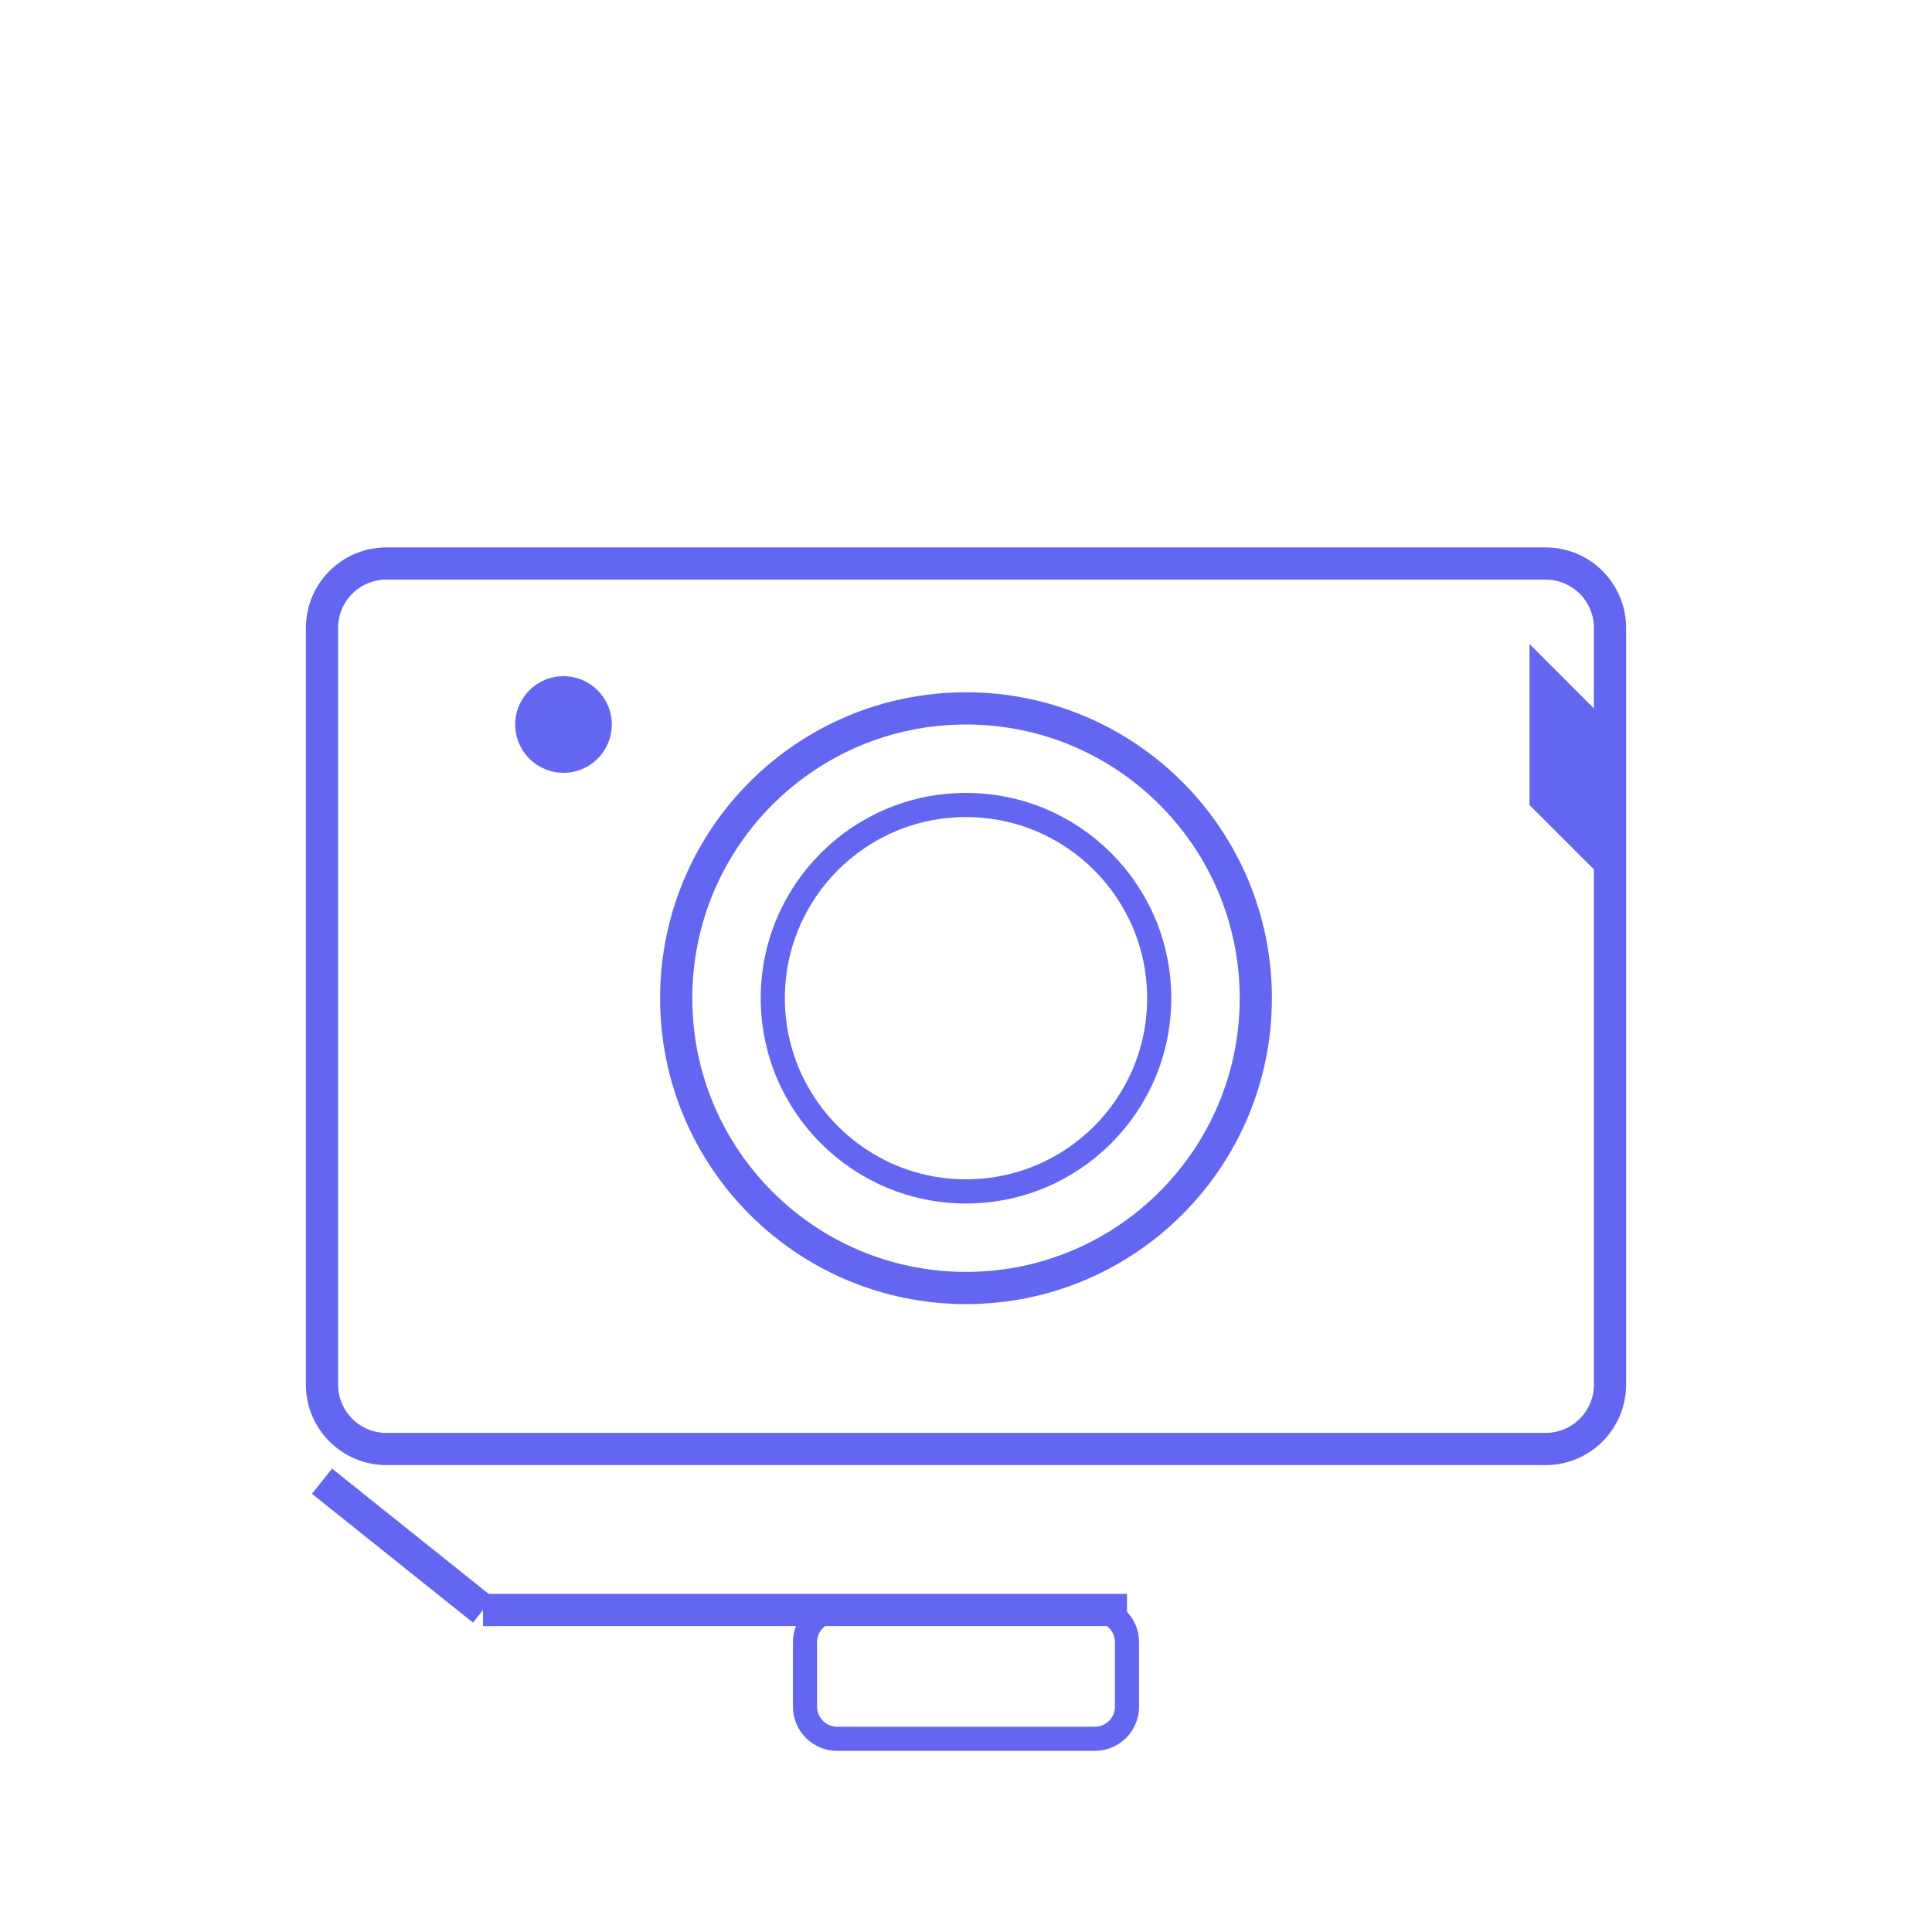
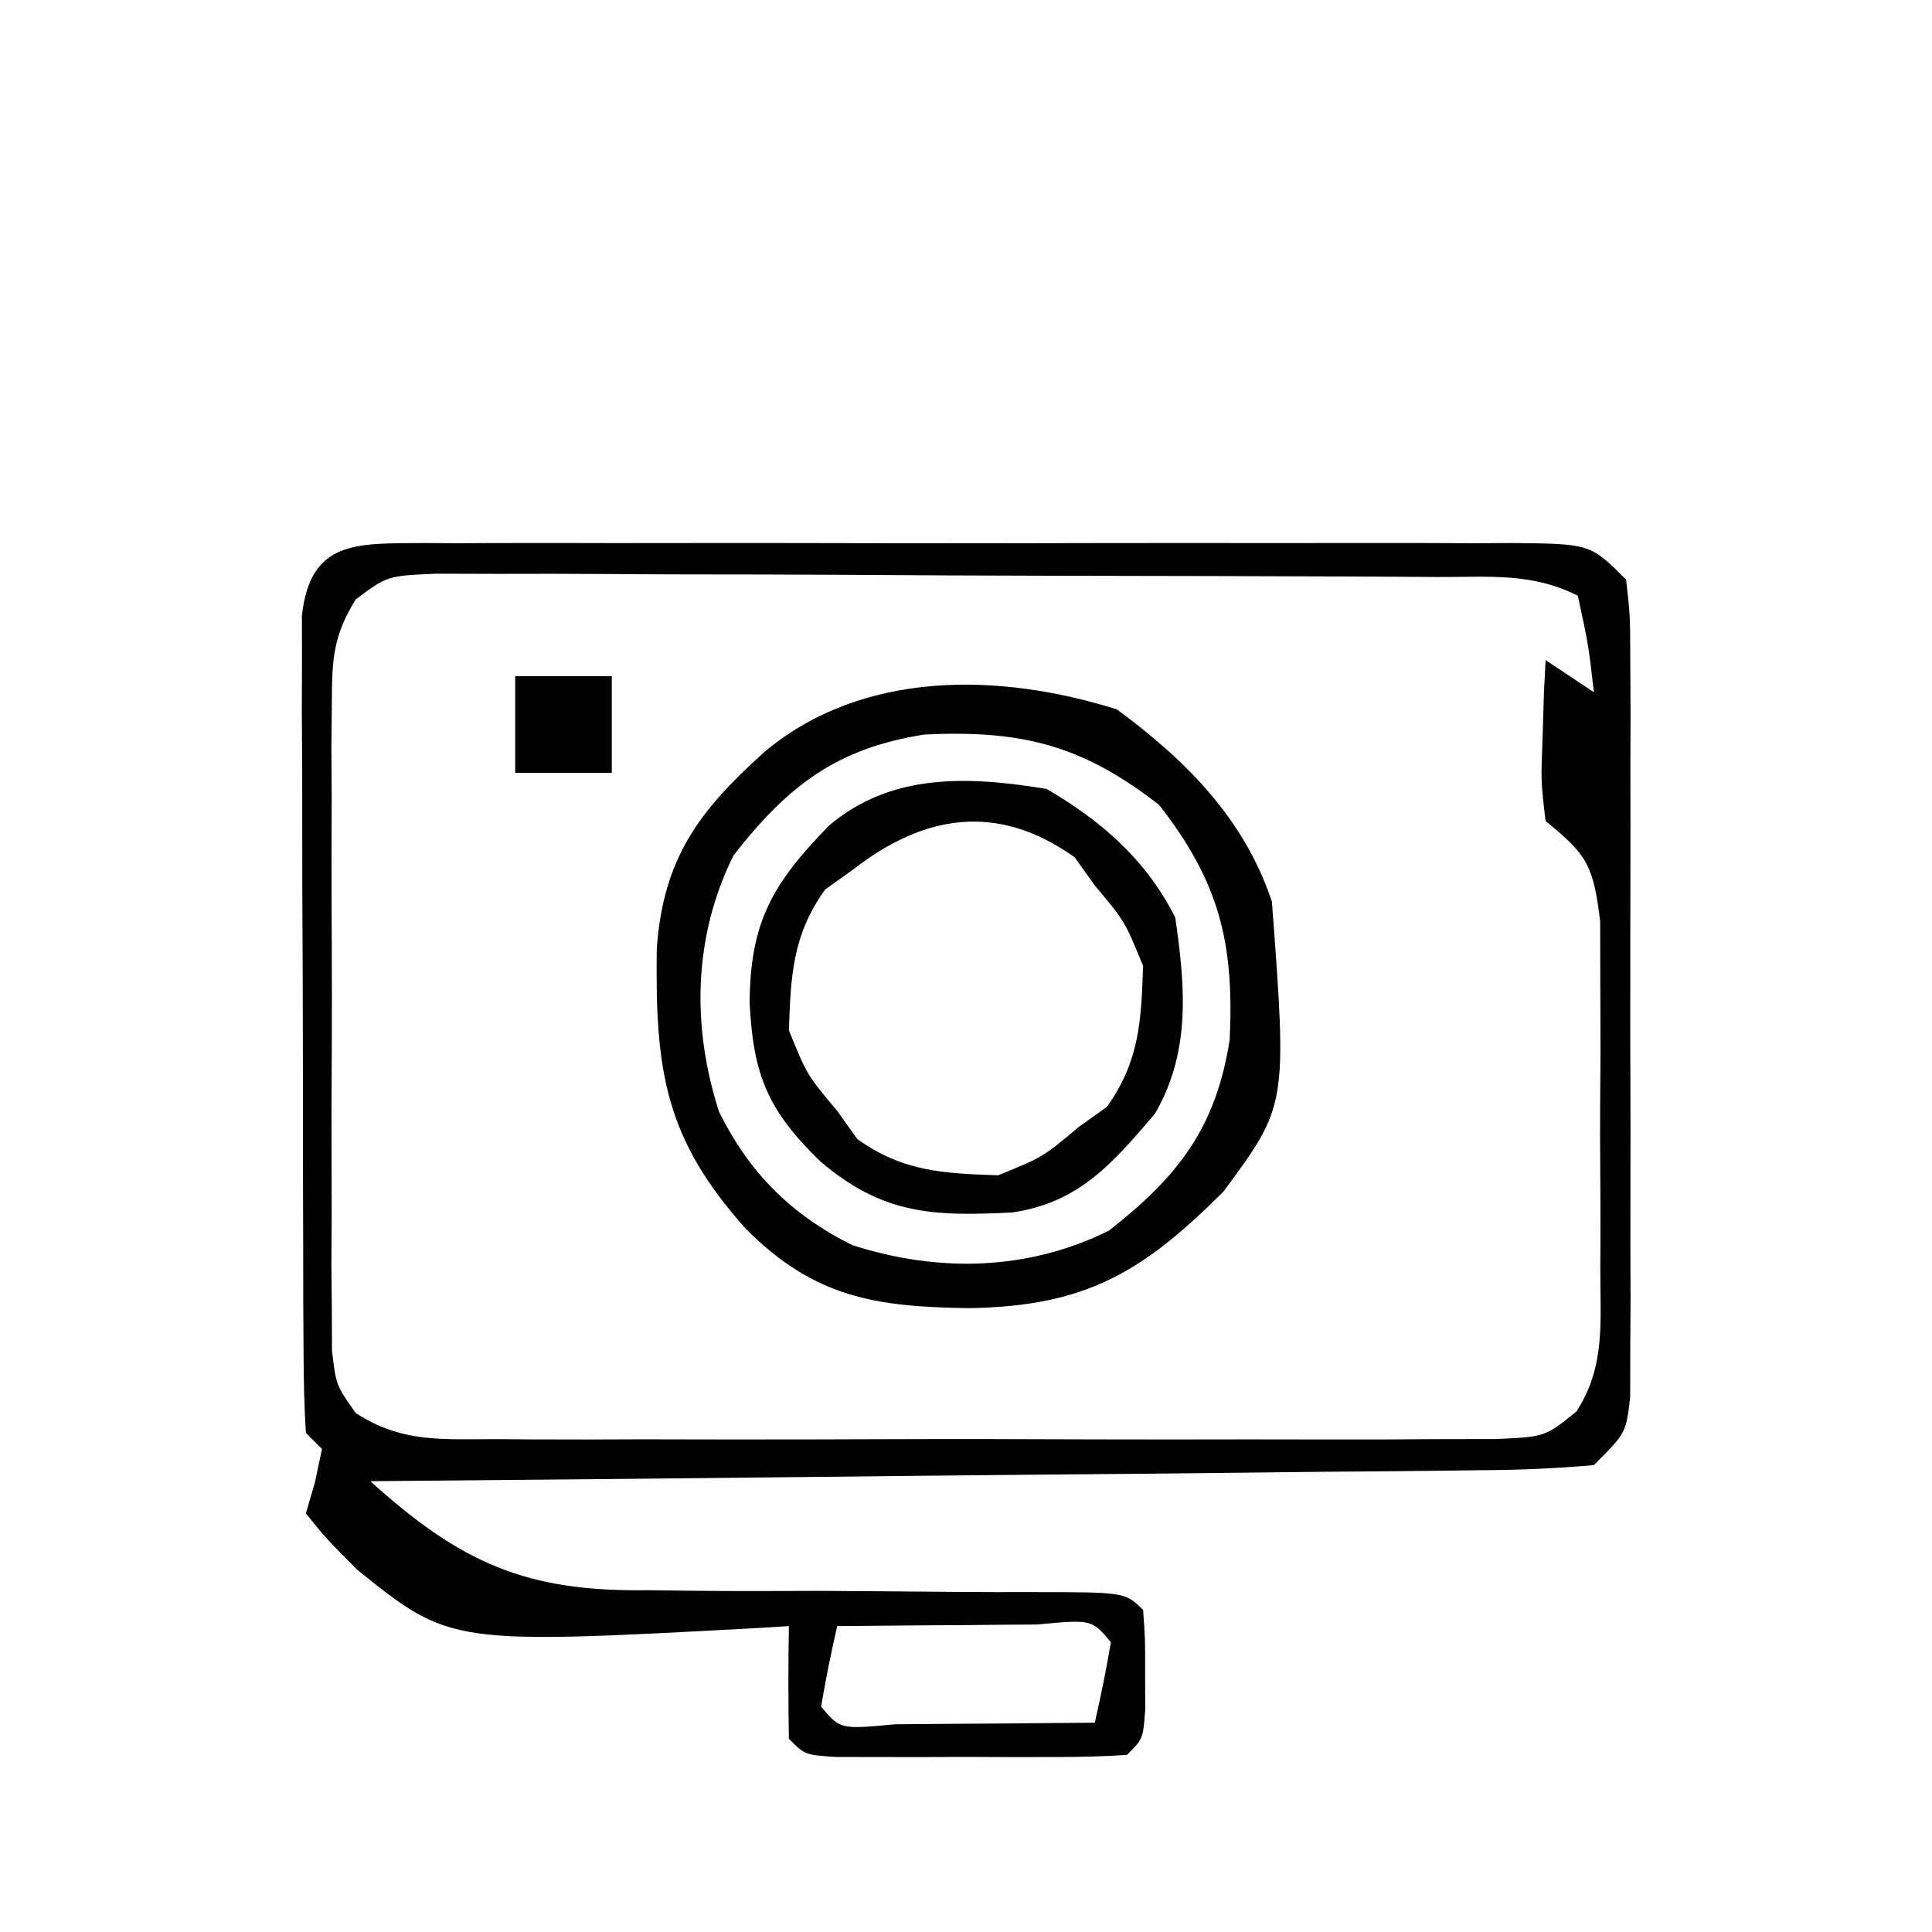
- <svg xmlns="http://www.w3.org/2000/svg" viewBox="0 0 120 120">
-   <rect width="120" height="120" fill="none" />
-   <rect x="20" y="35" width="80" height="55" rx="4" fill="none" stroke="#6366f1" stroke-width="2" />
-   <circle cx="60" cy="62" r="18" fill="none" stroke="#6366f1" stroke-width="2" />
-   <circle cx="60" cy="62" r="12" fill="none" stroke="#6366f1" stroke-width="1.5" />
-   <polygon points="95,40 100,45 100,55 95,50" fill="#6366f1" />
-   <circle cx="35" cy="45" r="3" fill="#6366f1" />
-   <line x1="20" y1="92" x2="30" y2="100" stroke="#6366f1" stroke-width="2" />
-   <line x1="30" y1="100" x2="70" y2="100" stroke="#6366f1" stroke-width="2" />
-   <rect x="50" y="100" width="20" height="8" fill="none" stroke="#6366f1" stroke-width="1.5" rx="2" />
+ <svg xmlns="http://www.w3.org/2000/svg" version="1.1" width="120" height="120">
+   <path d="M0 0 C1.079 0.006 1.079 0.006 2.179 0.012 C2.937 0.009 3.695 0.005 4.475 0.002 C6.987 -0.007 9.499 -0.001 12.011 0.005 C13.752 0.004 15.493 0.002 17.234 -0 C20.886 -0.003 24.538 0.001 28.19 0.01 C32.877 0.022 37.565 0.015 42.253 0.003 C45.849 -0.004 49.445 -0.002 53.041 0.003 C54.77 0.005 56.499 0.003 58.228 -0.002 C60.641 -0.007 63.054 0.001 65.468 0.012 C66.187 0.008 66.906 0.004 67.647 0 C72.595 0.043 72.595 0.043 74.823 2.271 C75.077 4.51 75.077 4.51 75.082 7.332 C75.088 8.386 75.095 9.441 75.101 10.527 C75.097 11.67 75.093 12.812 75.089 13.99 C75.091 15.159 75.093 16.327 75.095 17.532 C75.096 20.006 75.092 22.481 75.084 24.956 C75.073 28.755 75.084 32.554 75.097 36.353 C75.096 38.753 75.093 41.153 75.089 43.552 C75.093 44.695 75.097 45.838 75.101 47.015 C75.092 48.597 75.092 48.597 75.082 50.211 C75.081 51.142 75.079 52.073 75.077 53.032 C74.823 55.271 74.823 55.271 72.823 57.271 C70.386 57.488 68.06 57.582 65.62 57.59 C64.507 57.605 64.507 57.605 63.373 57.62 C60.916 57.651 58.46 57.668 56.003 57.685 C54.302 57.704 52.601 57.723 50.9 57.744 C46.418 57.795 41.937 57.835 37.455 57.872 C32.884 57.912 28.313 57.963 23.741 58.013 C14.769 58.11 5.796 58.194 -3.177 58.271 C2.482 63.379 6.515 65.155 14.101 65.041 C14.953 65.052 15.805 65.063 16.682 65.075 C19.376 65.105 22.067 65.096 24.761 65.084 C27.479 65.098 30.197 65.12 32.914 65.146 C34.599 65.159 36.284 65.164 37.969 65.159 C43.716 65.164 43.716 65.164 44.823 66.271 C44.956 68.084 44.956 68.084 44.948 70.271 C44.952 71.354 44.952 71.354 44.956 72.459 C44.823 74.271 44.823 74.271 43.823 75.271 C42.347 75.37 40.866 75.402 39.386 75.404 C38.044 75.406 38.044 75.406 36.675 75.408 C35.263 75.402 35.263 75.402 33.823 75.396 C32.412 75.402 32.412 75.402 30.972 75.408 C30.077 75.406 29.183 75.405 28.261 75.404 C27.435 75.403 26.608 75.402 25.757 75.4 C23.823 75.271 23.823 75.271 22.823 74.271 C22.782 71.938 22.781 69.604 22.823 67.271 C22.234 67.308 21.645 67.344 21.038 67.382 C1.797 68.424 1.797 68.424 -3.989 63.771 C-5.946 61.802 -5.946 61.802 -7.177 60.271 C-6.991 59.632 -6.805 58.992 -6.614 58.334 C-6.398 57.313 -6.398 57.313 -6.177 56.271 C-6.507 55.941 -6.837 55.611 -7.177 55.271 C-7.281 53.625 -7.315 51.974 -7.322 50.324 C-7.328 49.269 -7.335 48.215 -7.341 47.128 C-7.342 45.98 -7.343 44.833 -7.345 43.65 C-7.348 42.48 -7.351 41.309 -7.355 40.104 C-7.36 37.623 -7.362 35.142 -7.362 32.661 C-7.364 28.853 -7.382 25.046 -7.401 21.238 C-7.404 18.834 -7.406 16.429 -7.407 14.025 C-7.414 12.879 -7.421 11.733 -7.429 10.553 C-7.426 9.495 -7.423 8.437 -7.42 7.347 C-7.421 6.413 -7.422 5.479 -7.424 4.517 C-6.907 -0.176 -4.056 0.035 0 0 Z M-4.085 3.505 C-5.484 5.768 -5.557 7.223 -5.565 9.878 C-5.574 10.81 -5.584 11.741 -5.593 12.7 C-5.587 13.703 -5.581 14.706 -5.575 15.74 C-5.578 16.772 -5.581 17.804 -5.584 18.867 C-5.586 21.049 -5.58 23.231 -5.568 25.413 C-5.552 28.758 -5.568 32.102 -5.587 35.447 C-5.585 37.565 -5.581 39.684 -5.575 41.802 C-5.581 42.805 -5.587 43.809 -5.593 44.842 C-5.584 45.773 -5.575 46.704 -5.565 47.664 C-5.562 48.483 -5.56 49.302 -5.558 50.146 C-5.305 52.306 -5.305 52.306 -4.084 54.035 C-1.178 55.918 1.288 55.653 4.726 55.659 C5.773 55.667 5.773 55.667 6.841 55.675 C9.148 55.688 11.454 55.68 13.761 55.669 C15.364 55.672 16.966 55.674 18.569 55.678 C21.928 55.683 25.287 55.676 28.647 55.662 C32.954 55.645 37.262 55.655 41.57 55.673 C44.879 55.684 48.189 55.68 51.498 55.673 C53.087 55.671 54.675 55.673 56.264 55.68 C58.483 55.688 60.702 55.676 62.921 55.659 C64.184 55.657 65.448 55.654 66.749 55.652 C69.783 55.518 69.783 55.518 71.731 53.949 C73.561 51.139 73.213 48.381 73.222 45.084 C73.225 44.385 73.228 43.686 73.231 42.966 C73.233 41.49 73.227 40.014 73.215 38.538 C73.198 36.279 73.214 34.022 73.234 31.763 C73.232 30.328 73.228 28.893 73.222 27.459 C73.217 25.5 73.217 25.5 73.212 23.502 C72.797 20.052 72.419 19.367 69.823 17.271 C69.53 14.791 69.53 14.791 69.636 12.084 C69.677 10.732 69.677 10.732 69.718 9.353 C69.753 8.666 69.788 7.979 69.823 7.271 C70.813 7.931 71.803 8.591 72.823 9.271 C72.481 6.3 72.481 6.3 71.823 3.271 C68.897 1.808 66.303 2.128 63.035 2.11 C61.988 2.102 61.988 2.102 60.92 2.095 C58.608 2.08 56.296 2.073 53.984 2.068 C52.379 2.062 50.775 2.056 49.171 2.051 C45.806 2.04 42.441 2.034 39.076 2.031 C34.76 2.025 30.445 2.001 26.129 1.973 C22.815 1.954 19.501 1.949 16.187 1.947 C14.596 1.944 13.005 1.936 11.414 1.923 C9.189 1.906 6.966 1.908 4.742 1.915 C3.475 1.911 2.209 1.907 0.904 1.904 C-2.119 2.035 -2.119 2.035 -4.085 3.505 Z M25.823 67.271 C25.441 68.927 25.109 70.596 24.823 72.271 C26.012 73.689 26.012 73.689 29.421 73.369 C30.909 73.362 32.398 73.35 33.886 73.334 C35.024 73.327 35.024 73.327 36.185 73.32 C38.064 73.308 39.944 73.29 41.823 73.271 C42.206 71.615 42.537 69.946 42.823 68.271 C41.635 66.853 41.635 66.853 38.226 67.173 C36.737 67.18 35.249 67.192 33.761 67.209 C32.623 67.215 32.623 67.215 31.462 67.222 C29.582 67.234 27.703 67.252 25.823 67.271 Z " fill="#000000" transform="translate(26.17661,33.72894)" />
+   <path d="M0 0 C4.316 3.186 7.911 6.796 9.625 11.938 C10.574 24.587 10.574 24.587 6.625 29.938 C1.602 34.961 -1.94 37.078 -9.188 37.188 C-15.005 37.11 -18.781 36.532 -23.027 32.285 C-28.1 26.639 -28.682 22.409 -28.582 14.879 C-28.184 9.227 -25.949 6.286 -21.875 2.625 C-15.801 -2.45 -7.33 -2.308 0 0 Z M-23.812 9.062 C-26.313 14.106 -26.427 19.663 -24.715 24.992 C-22.83 28.795 -20.232 31.392 -16.43 33.277 C-11.101 34.989 -5.544 34.875 -0.5 32.375 C3.866 28.97 6.159 25.927 7.004 20.508 C7.288 14.474 6.346 10.708 2.625 5.938 C-2.145 2.217 -5.911 1.274 -11.945 1.559 C-17.365 2.404 -20.407 4.697 -23.812 9.062 Z " fill="#000000" transform="translate(69.375,44.0625)" />
+   <path d="M0 0 C3.434 2 6.212 4.424 8 8 C8.621 12.302 8.97 16.334 6.73 20.18 C4.105 23.259 2.013 25.709 -2.137 26.309 C-7.097 26.559 -10.188 26.429 -14.062 23.125 C-17.29 19.981 -18.21 17.816 -18.438 13.312 C-18.415 8.239 -16.989 5.851 -13.508 2.277 C-9.619 -1.017 -4.837 -0.787 0 0 Z M-12 5 C-12.578 5.412 -13.155 5.825 -13.75 6.25 C-15.773 9.082 -15.882 11.572 -16 15 C-14.863 17.785 -14.863 17.785 -13 20 C-12.381 20.866 -12.381 20.866 -11.75 21.75 C-8.918 23.773 -6.428 23.882 -3 24 C-0.215 22.863 -0.215 22.863 2 21 C2.578 20.587 3.155 20.175 3.75 19.75 C5.773 16.918 5.882 14.428 6 11 C4.863 8.215 4.863 8.215 3 6 C2.587 5.423 2.175 4.845 1.75 4.25 C-3.03 0.836 -7.601 1.578 -12 5 Z " fill="#000000" transform="translate(65,49)" />
+   <path d="M0 0 C1.98 0 3.96 0 6 0 C6 1.98 6 3.96 6 6 C4.02 6 2.04 6 0 6 C0 4.02 0 2.04 0 0 Z " fill="#000000" transform="translate(32,42)" />
</svg>
